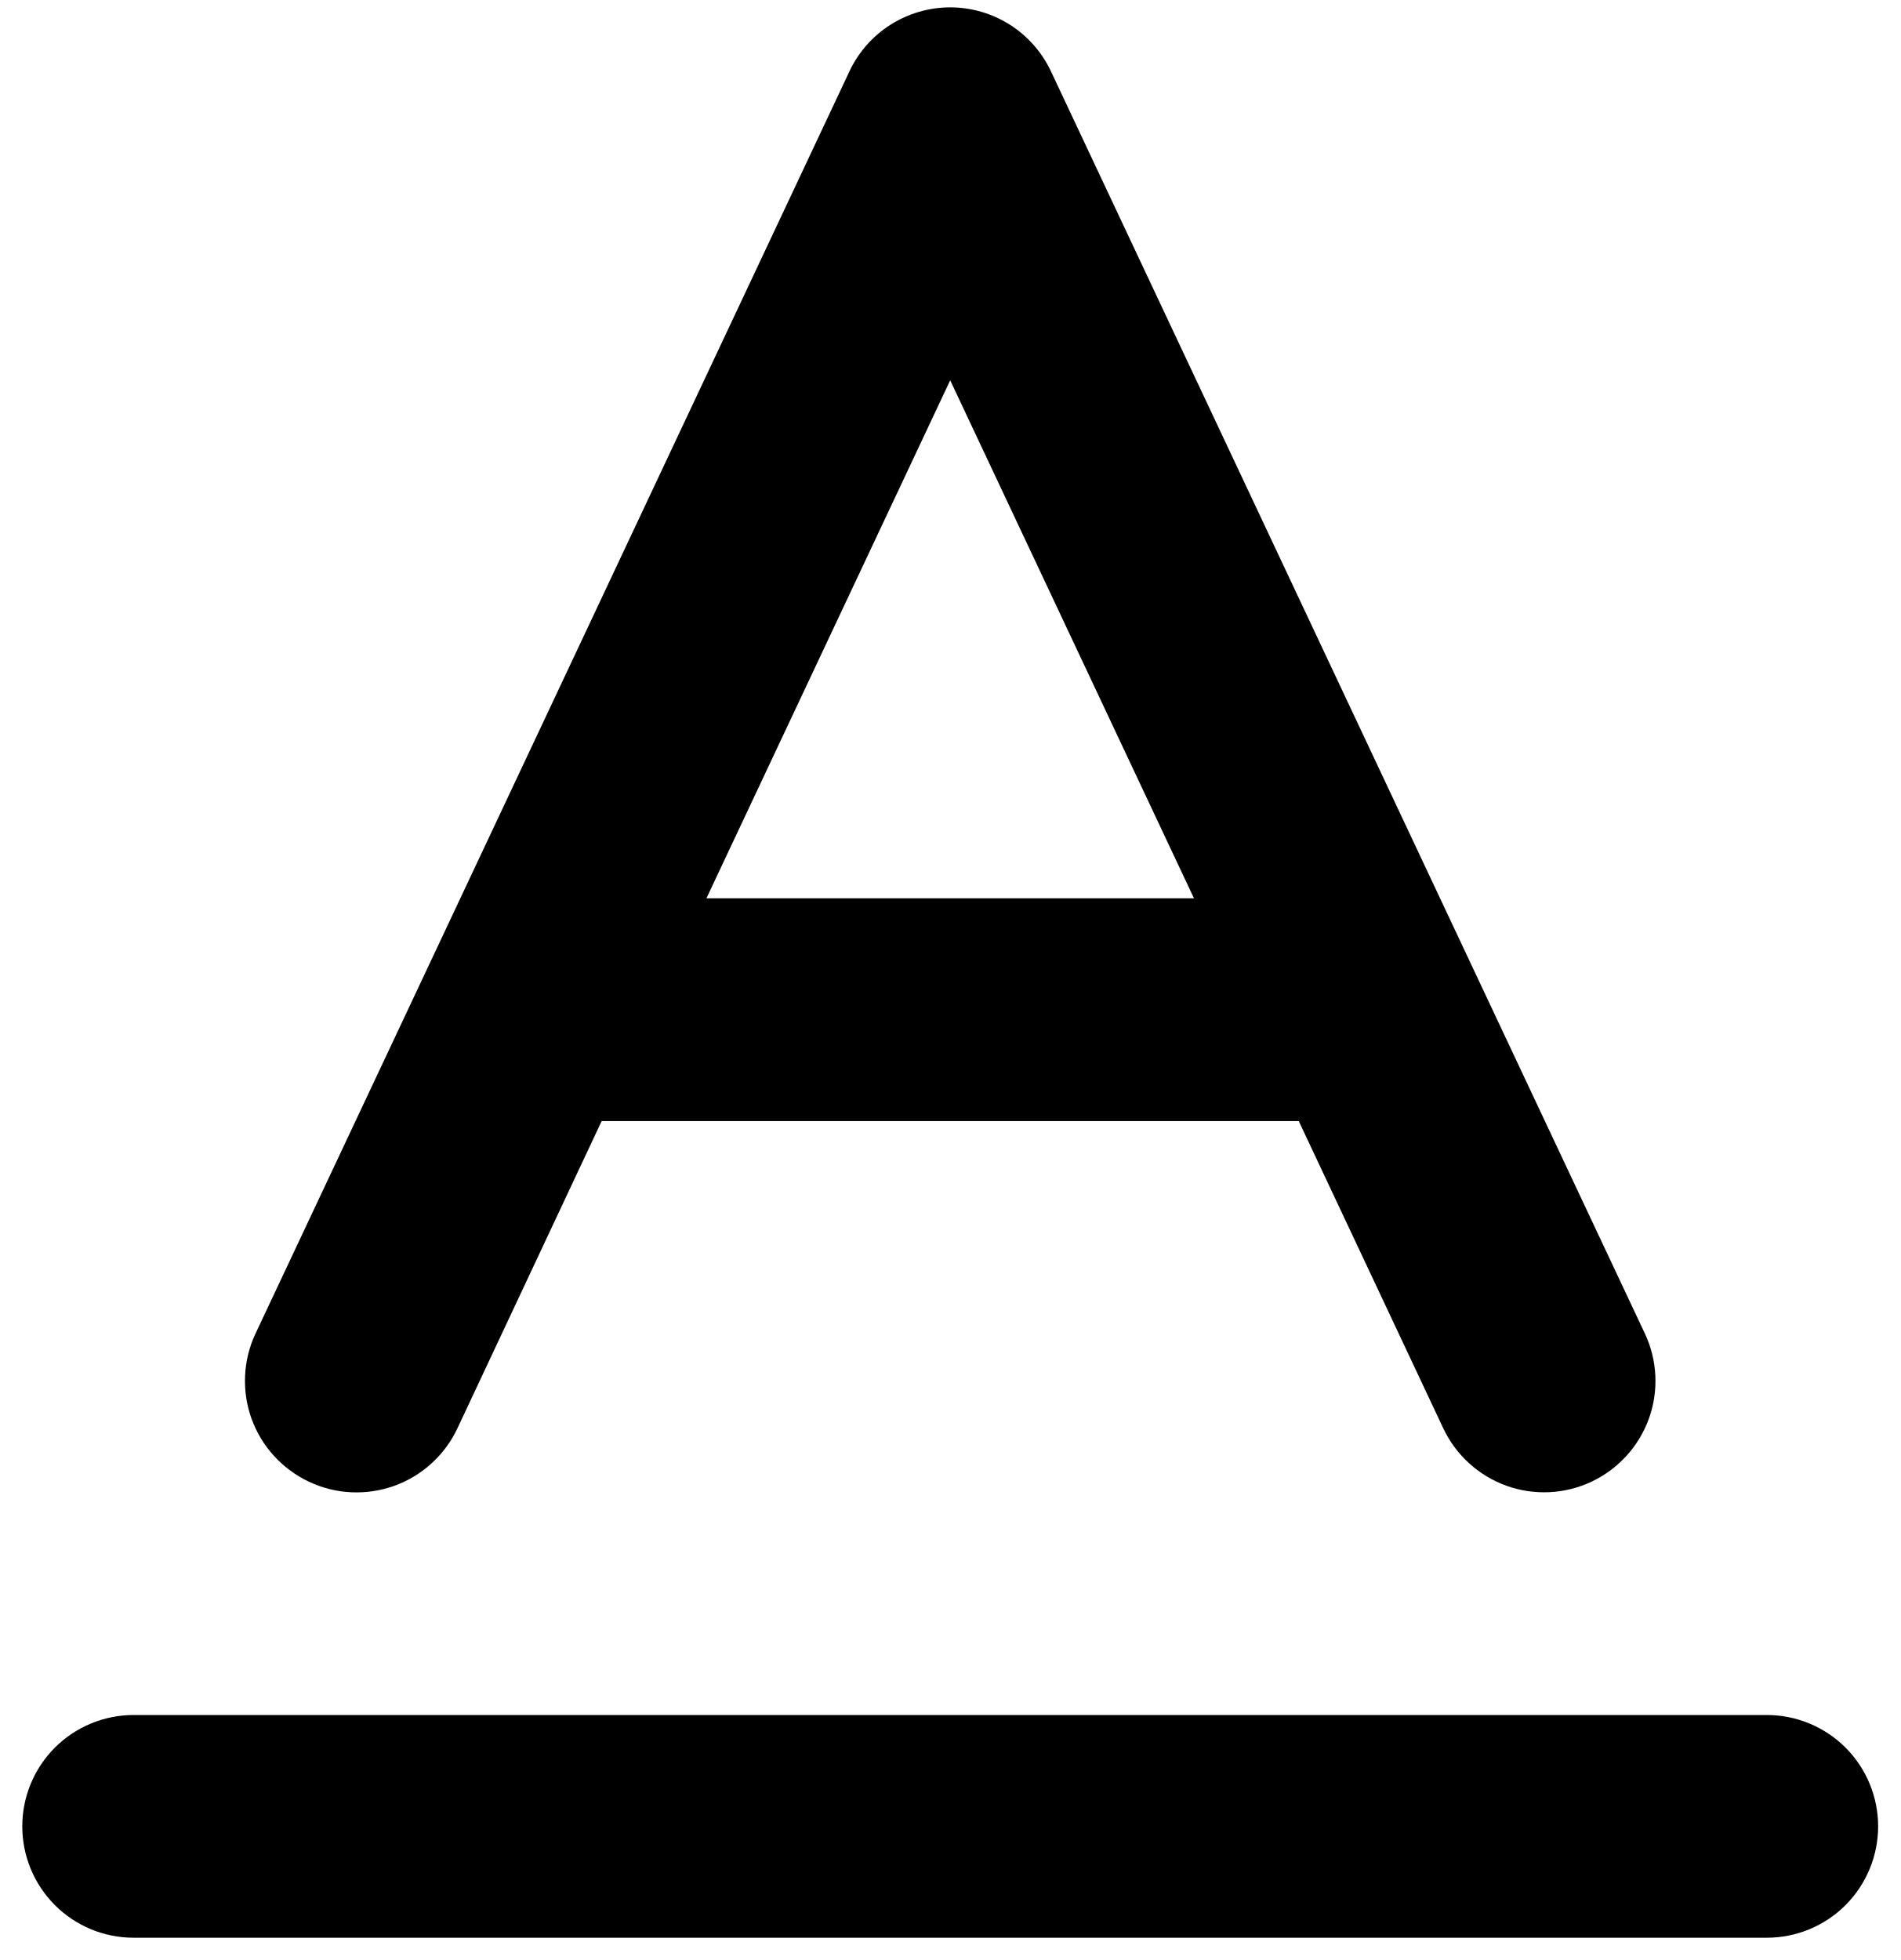
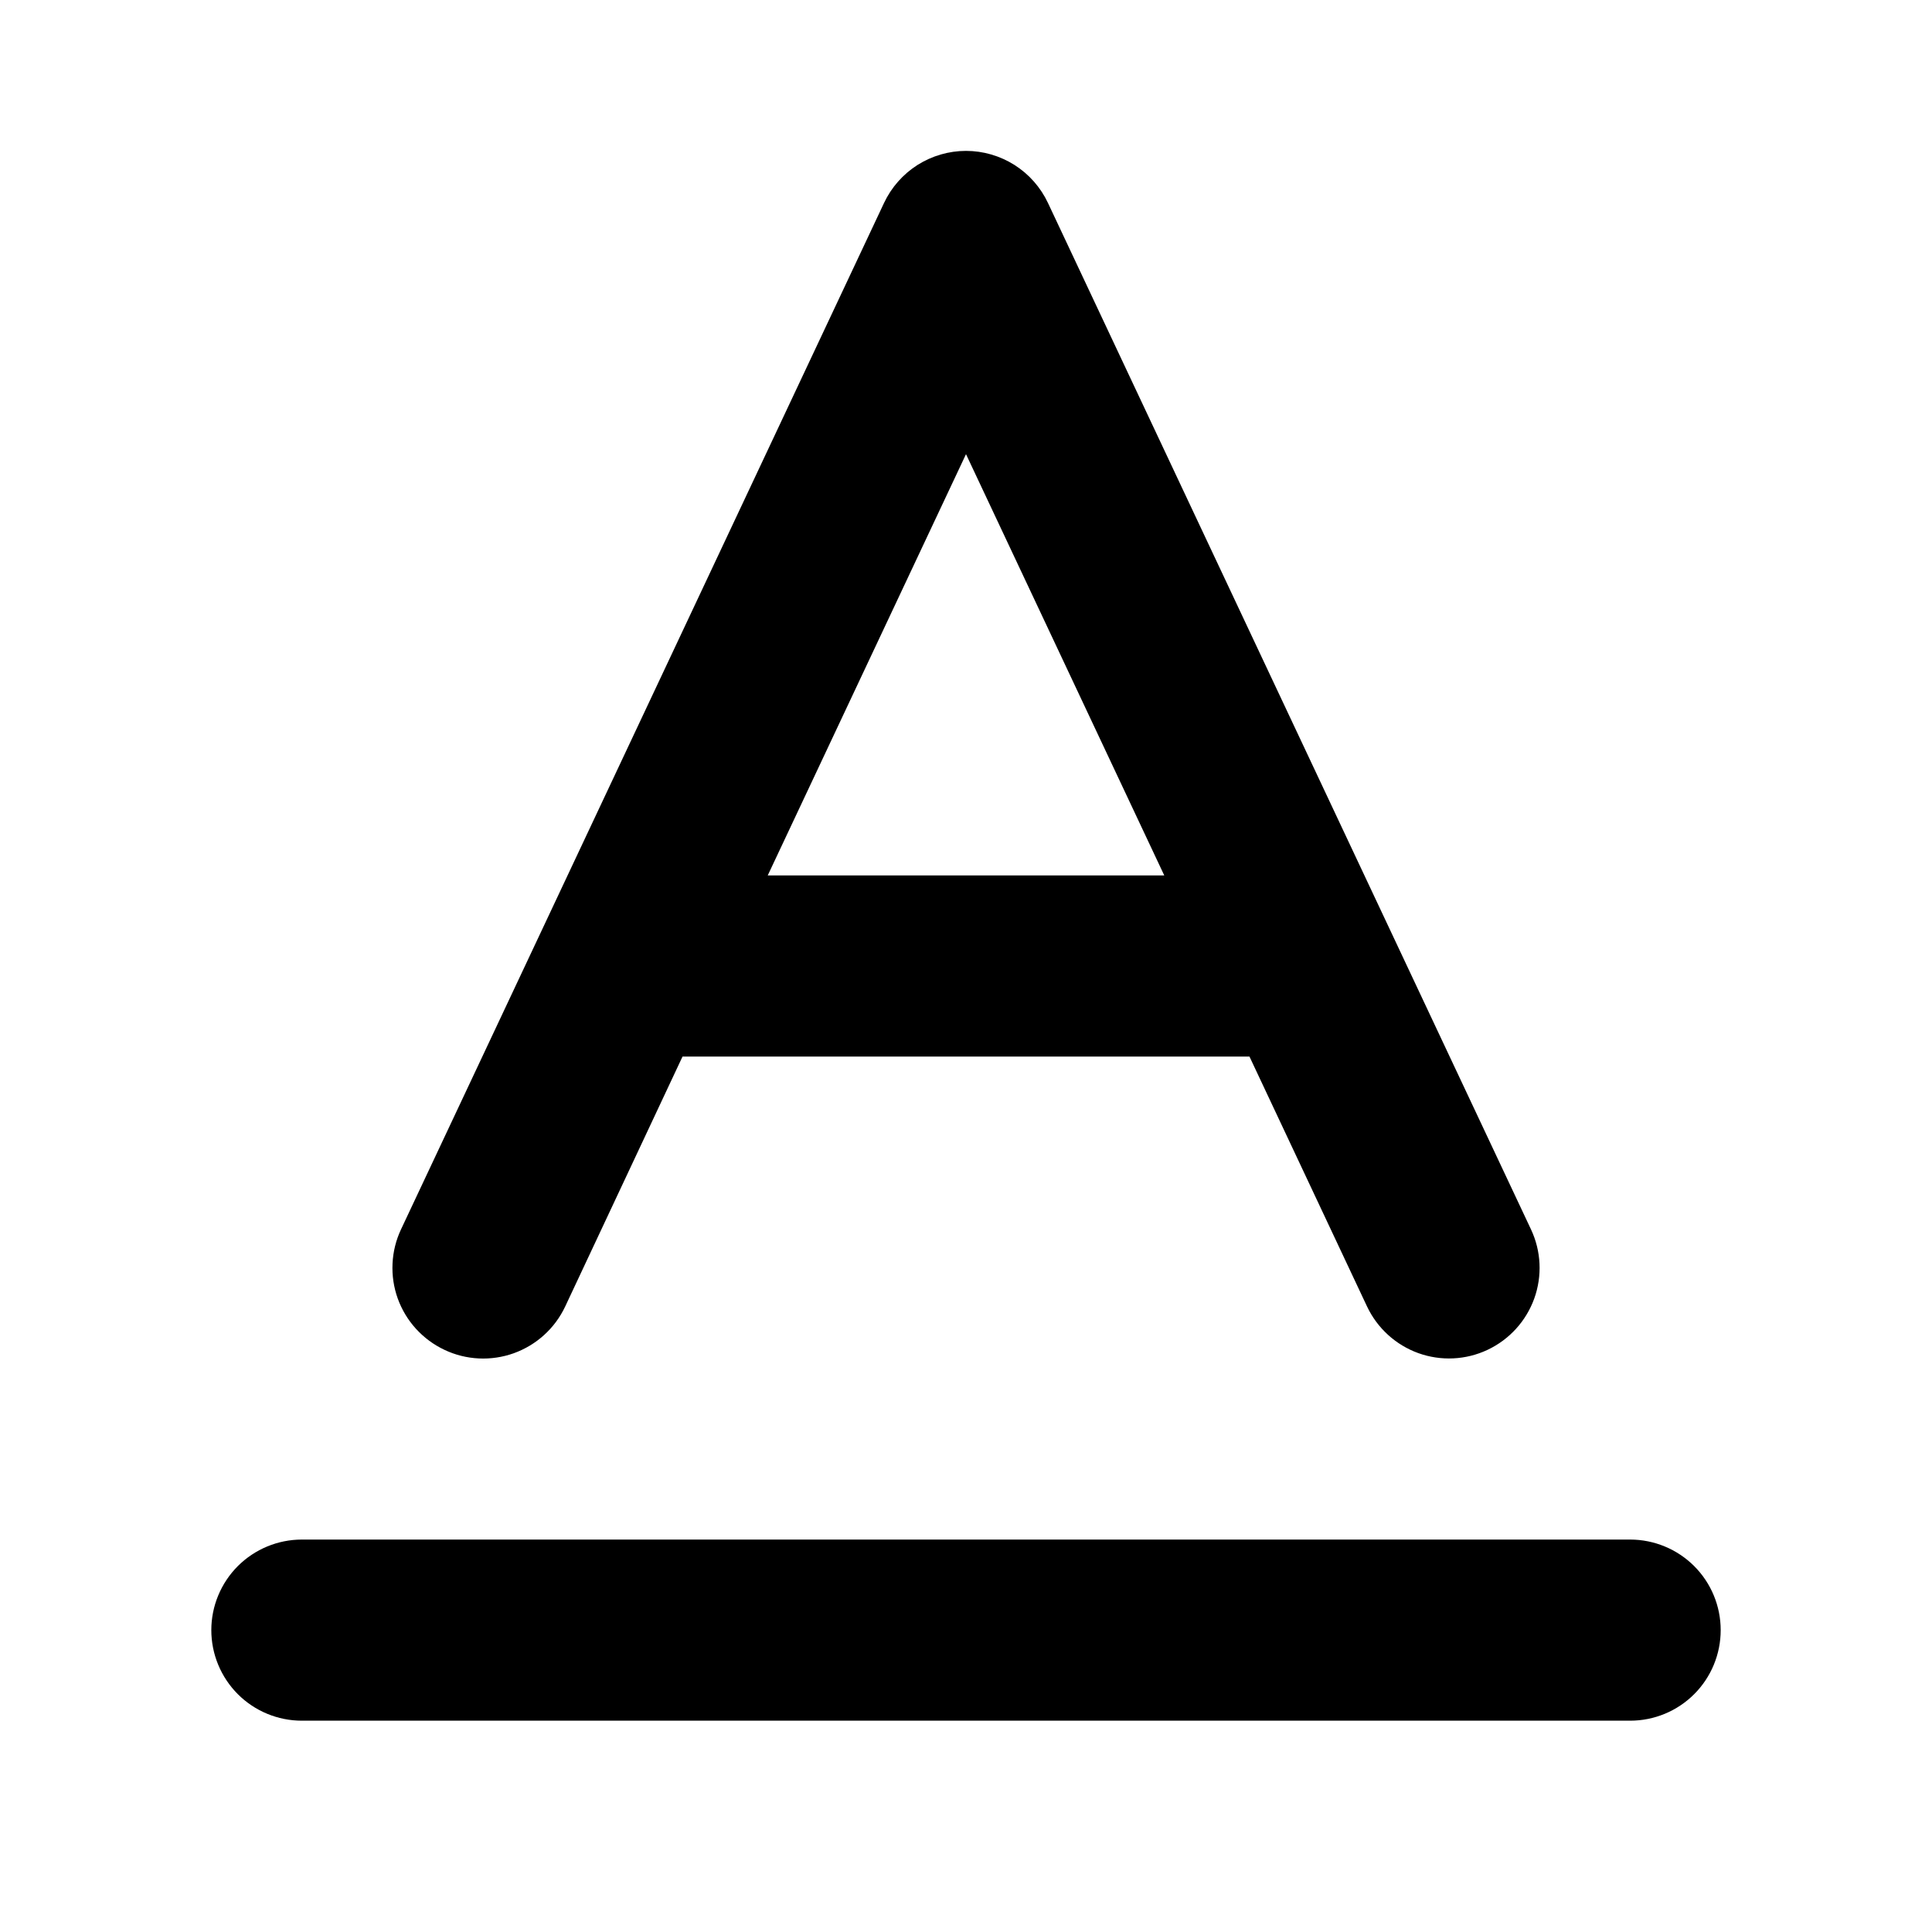
- <svg xmlns="http://www.w3.org/2000/svg" width="32" height="33" viewBox="0 0 32 33" fill="none">
-   <path d="M5.202 24.947C5.425 25.053 5.666 25.113 5.913 25.125C6.159 25.137 6.406 25.1 6.638 25.017C6.87 24.933 7.084 24.805 7.266 24.639C7.449 24.473 7.597 24.272 7.702 24.049L10.131 18.875H21.869L24.303 24.049C24.515 24.498 24.897 24.846 25.365 25.015C25.833 25.183 26.348 25.159 26.798 24.947C27.248 24.735 27.596 24.353 27.765 23.885C27.933 23.417 27.909 22.902 27.697 22.452L17.697 1.202C17.546 0.88 17.305 0.607 17.005 0.416C16.704 0.226 16.356 0.124 16 0.124C15.644 0.124 15.296 0.226 14.995 0.416C14.694 0.607 14.454 0.88 14.303 1.202L4.303 22.452C4.198 22.674 4.138 22.916 4.127 23.162C4.115 23.408 4.152 23.654 4.235 23.885C4.319 24.117 4.447 24.33 4.613 24.512C4.779 24.694 4.979 24.842 5.202 24.947ZM16 6.403L20.105 15.125H11.895L16 6.403ZM31.625 30.75C31.625 31.247 31.427 31.724 31.076 32.076C30.724 32.428 30.247 32.625 29.75 32.625H2.25C1.753 32.625 1.276 32.428 0.924 32.076C0.573 31.724 0.375 31.247 0.375 30.75C0.375 30.253 0.573 29.776 0.924 29.424C1.276 29.073 1.753 28.875 2.25 28.875H29.75C30.247 28.875 30.724 29.073 31.076 29.424C31.427 29.776 31.625 30.253 31.625 30.75Z" fill="black" />
+ <svg xmlns="http://www.w3.org/2000/svg" width="40" height="40" viewBox="0 0 40 40" fill="none">
+   <path d="M9.202 27.947C9.425 28.053 9.666 28.113 9.913 28.125C10.159 28.137 10.406 28.1 10.638 28.017C10.87 27.933 11.084 27.805 11.266 27.639C11.449 27.473 11.597 27.272 11.702 27.049L14.131 21.875H25.869L28.303 27.049C28.515 27.498 28.897 27.846 29.365 28.015C29.833 28.183 30.348 28.159 30.798 27.947C31.248 27.735 31.596 27.353 31.765 26.885C31.933 26.417 31.909 25.902 31.697 25.452L21.697 4.202C21.546 3.88 21.305 3.607 21.005 3.416C20.704 3.226 20.356 3.124 20 3.124C19.644 3.124 19.296 3.226 18.995 3.416C18.695 3.607 18.454 3.88 18.303 4.202L8.303 25.452C8.198 25.674 8.138 25.916 8.127 26.162C8.115 26.408 8.152 26.654 8.235 26.885C8.319 27.117 8.447 27.33 8.613 27.512C8.779 27.694 8.979 27.842 9.202 27.947ZM20 9.403L24.105 18.125H15.895L20 9.403ZM35.625 33.75C35.625 34.247 35.428 34.724 35.076 35.076C34.724 35.428 34.247 35.625 33.75 35.625H6.25C5.753 35.625 5.276 35.428 4.924 35.076C4.573 34.724 4.375 34.247 4.375 33.75C4.375 33.253 4.573 32.776 4.924 32.424C5.276 32.073 5.753 31.875 6.25 31.875H33.75C34.247 31.875 34.724 32.073 35.076 32.424C35.428 32.776 35.625 33.253 35.625 33.75Z" fill="black" />
</svg>
